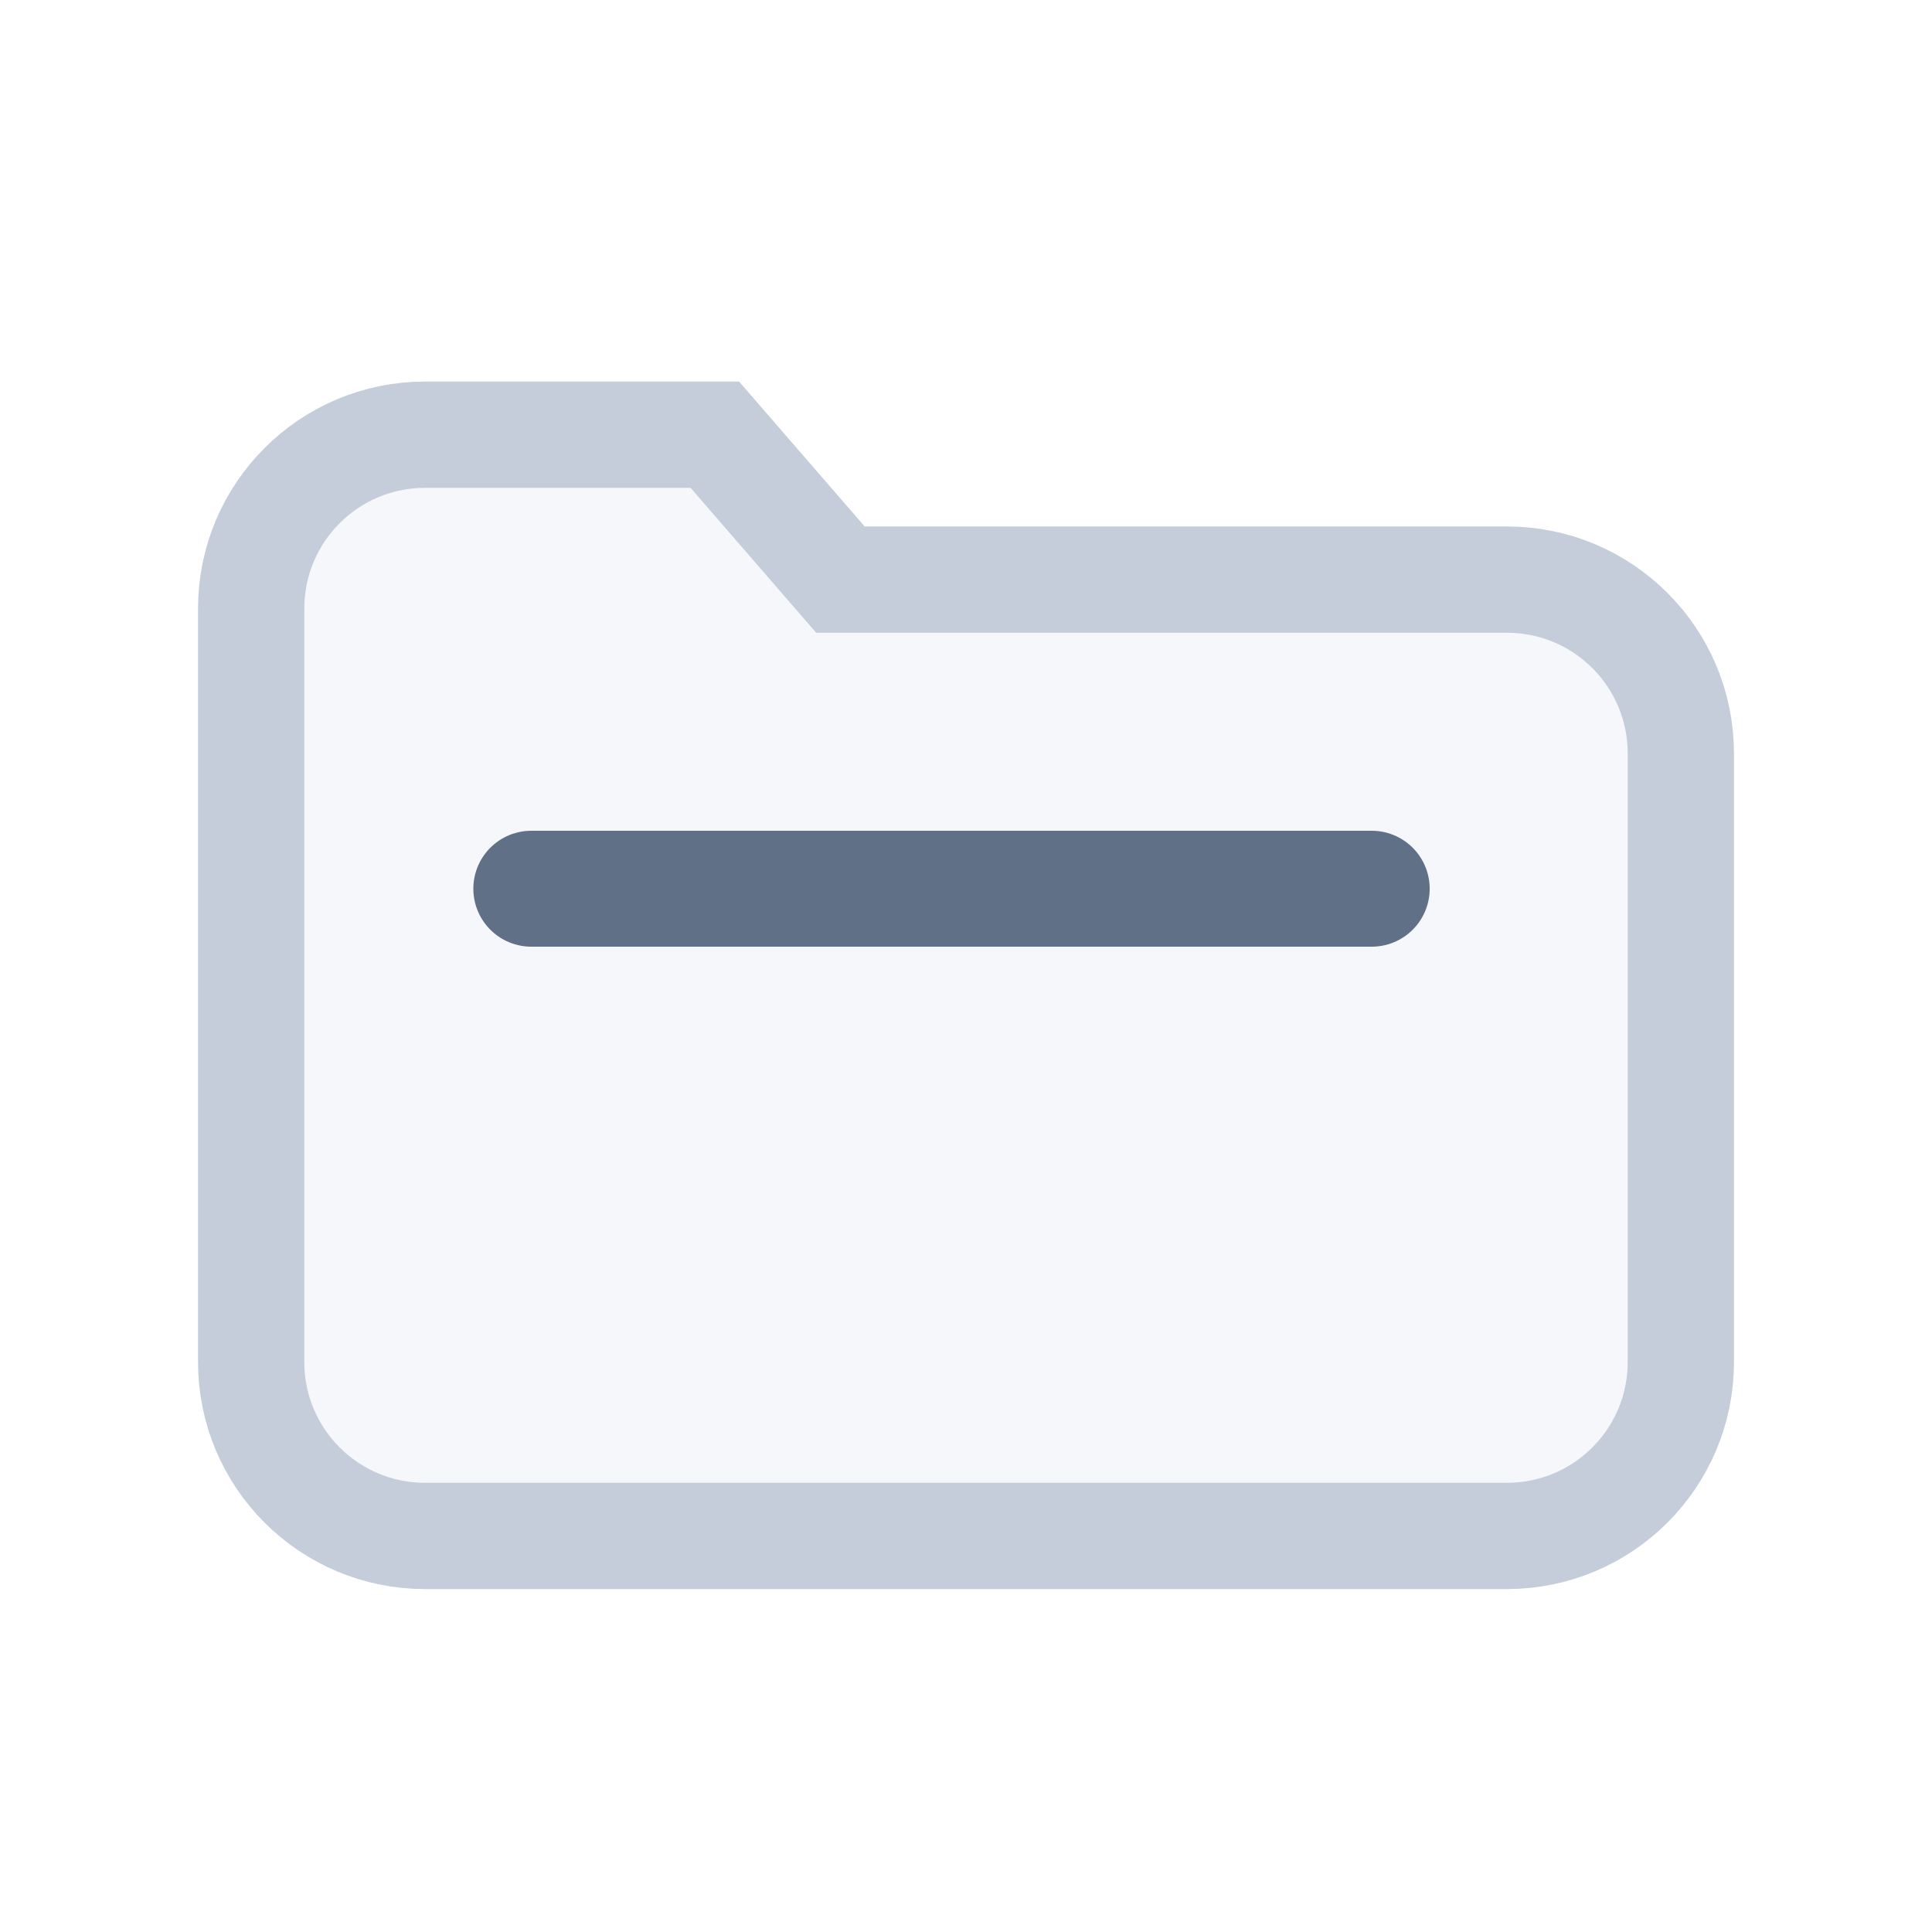
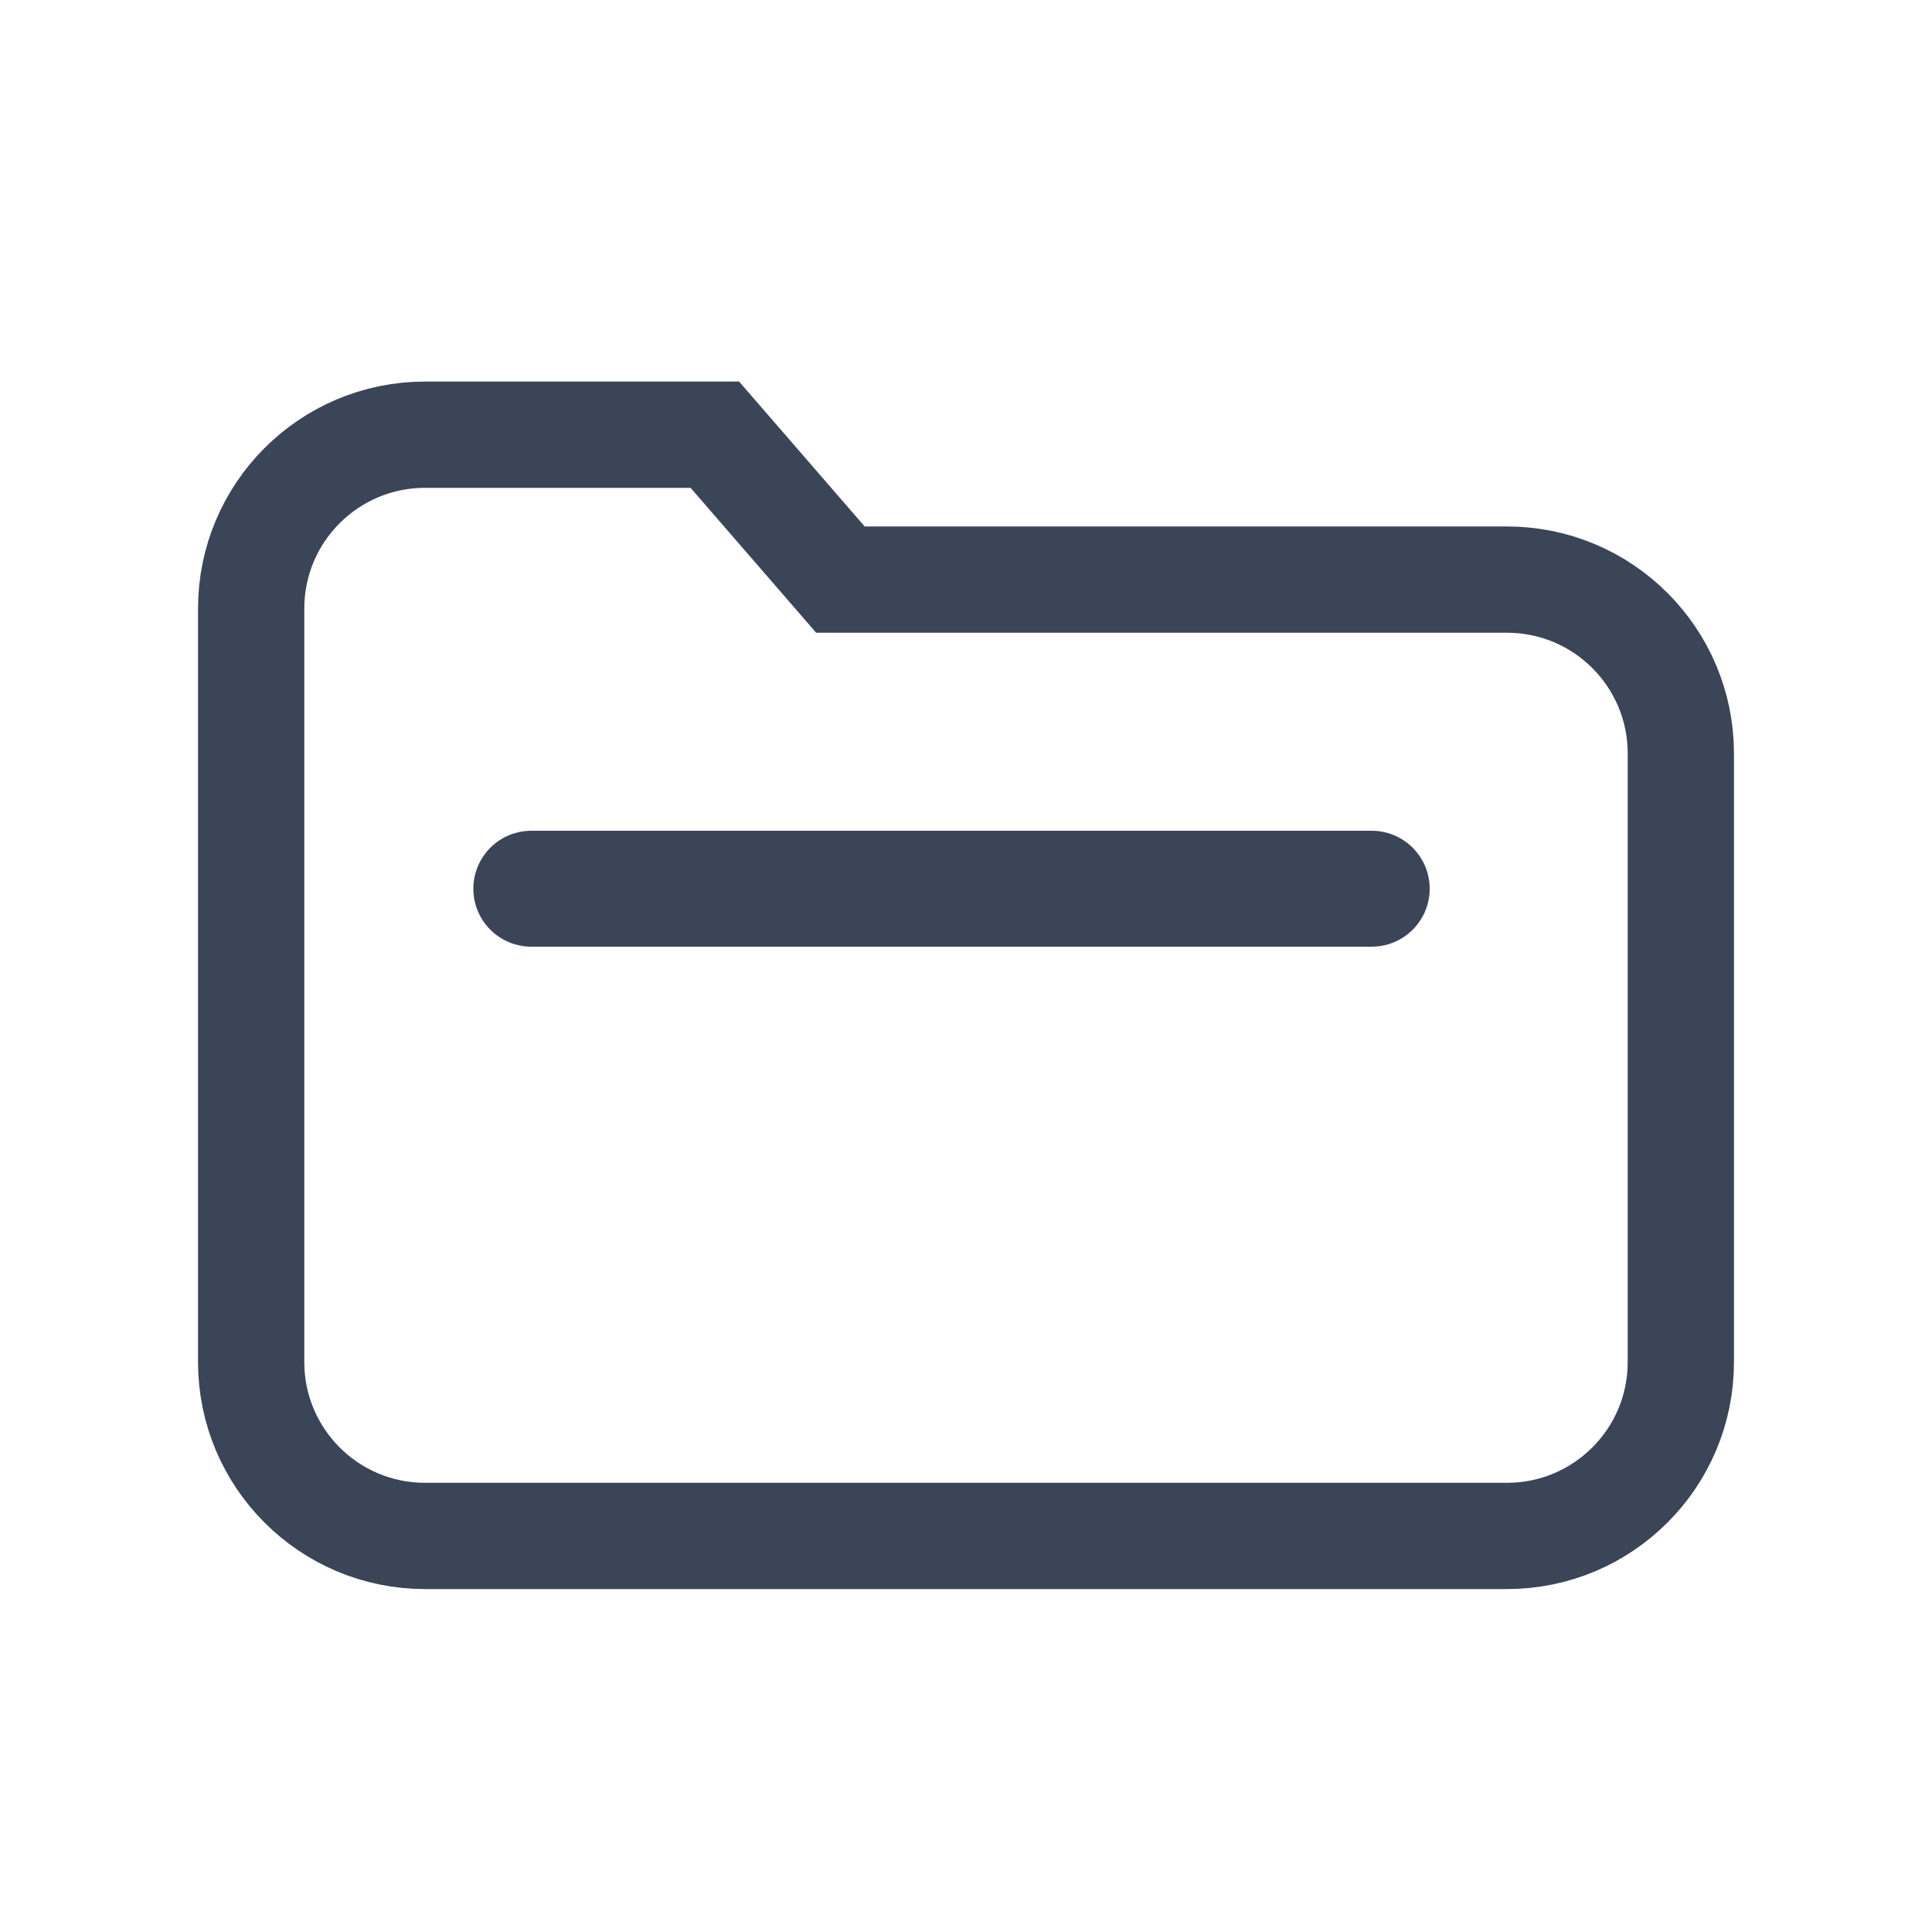
<svg xmlns="http://www.w3.org/2000/svg" width="20" height="20" viewBox="0 0 20 20">
-   <path d="M2.6 6.3A1.8 1.8 0 0 1 4.4 4.5h3l1.3 1.5h6.9a1.8 1.8 0 0 1 1.8 1.8v6.3a1.8 1.8 0 0 1-1.8 1.8H4.4a1.8 1.8 0 0 1-1.8-1.8V6.3z" fill="#F5F7FA" stroke="#C4CDD9" stroke-width="1.1" />
-   <path d="M5.5 9.2h8.7" stroke="#607086" stroke-linecap="round" stroke-width="1.2" />
+   <path d="M2.6 6.3A1.8 1.8 0 0 1 4.4 4.5h3l1.3 1.5h6.9a1.8 1.8 0 0 1 1.8 1.8v6.3a1.8 1.8 0 0 1-1.8 1.8H4.4a1.8 1.8 0 0 1-1.8-1.8V6.3z" fill="none" stroke="#3A4557" stroke-width="1.1" />
+   <path d="M5.5 9.2h8.7" stroke="#3A4557" stroke-linecap="round" stroke-width="1.2" />
</svg>
